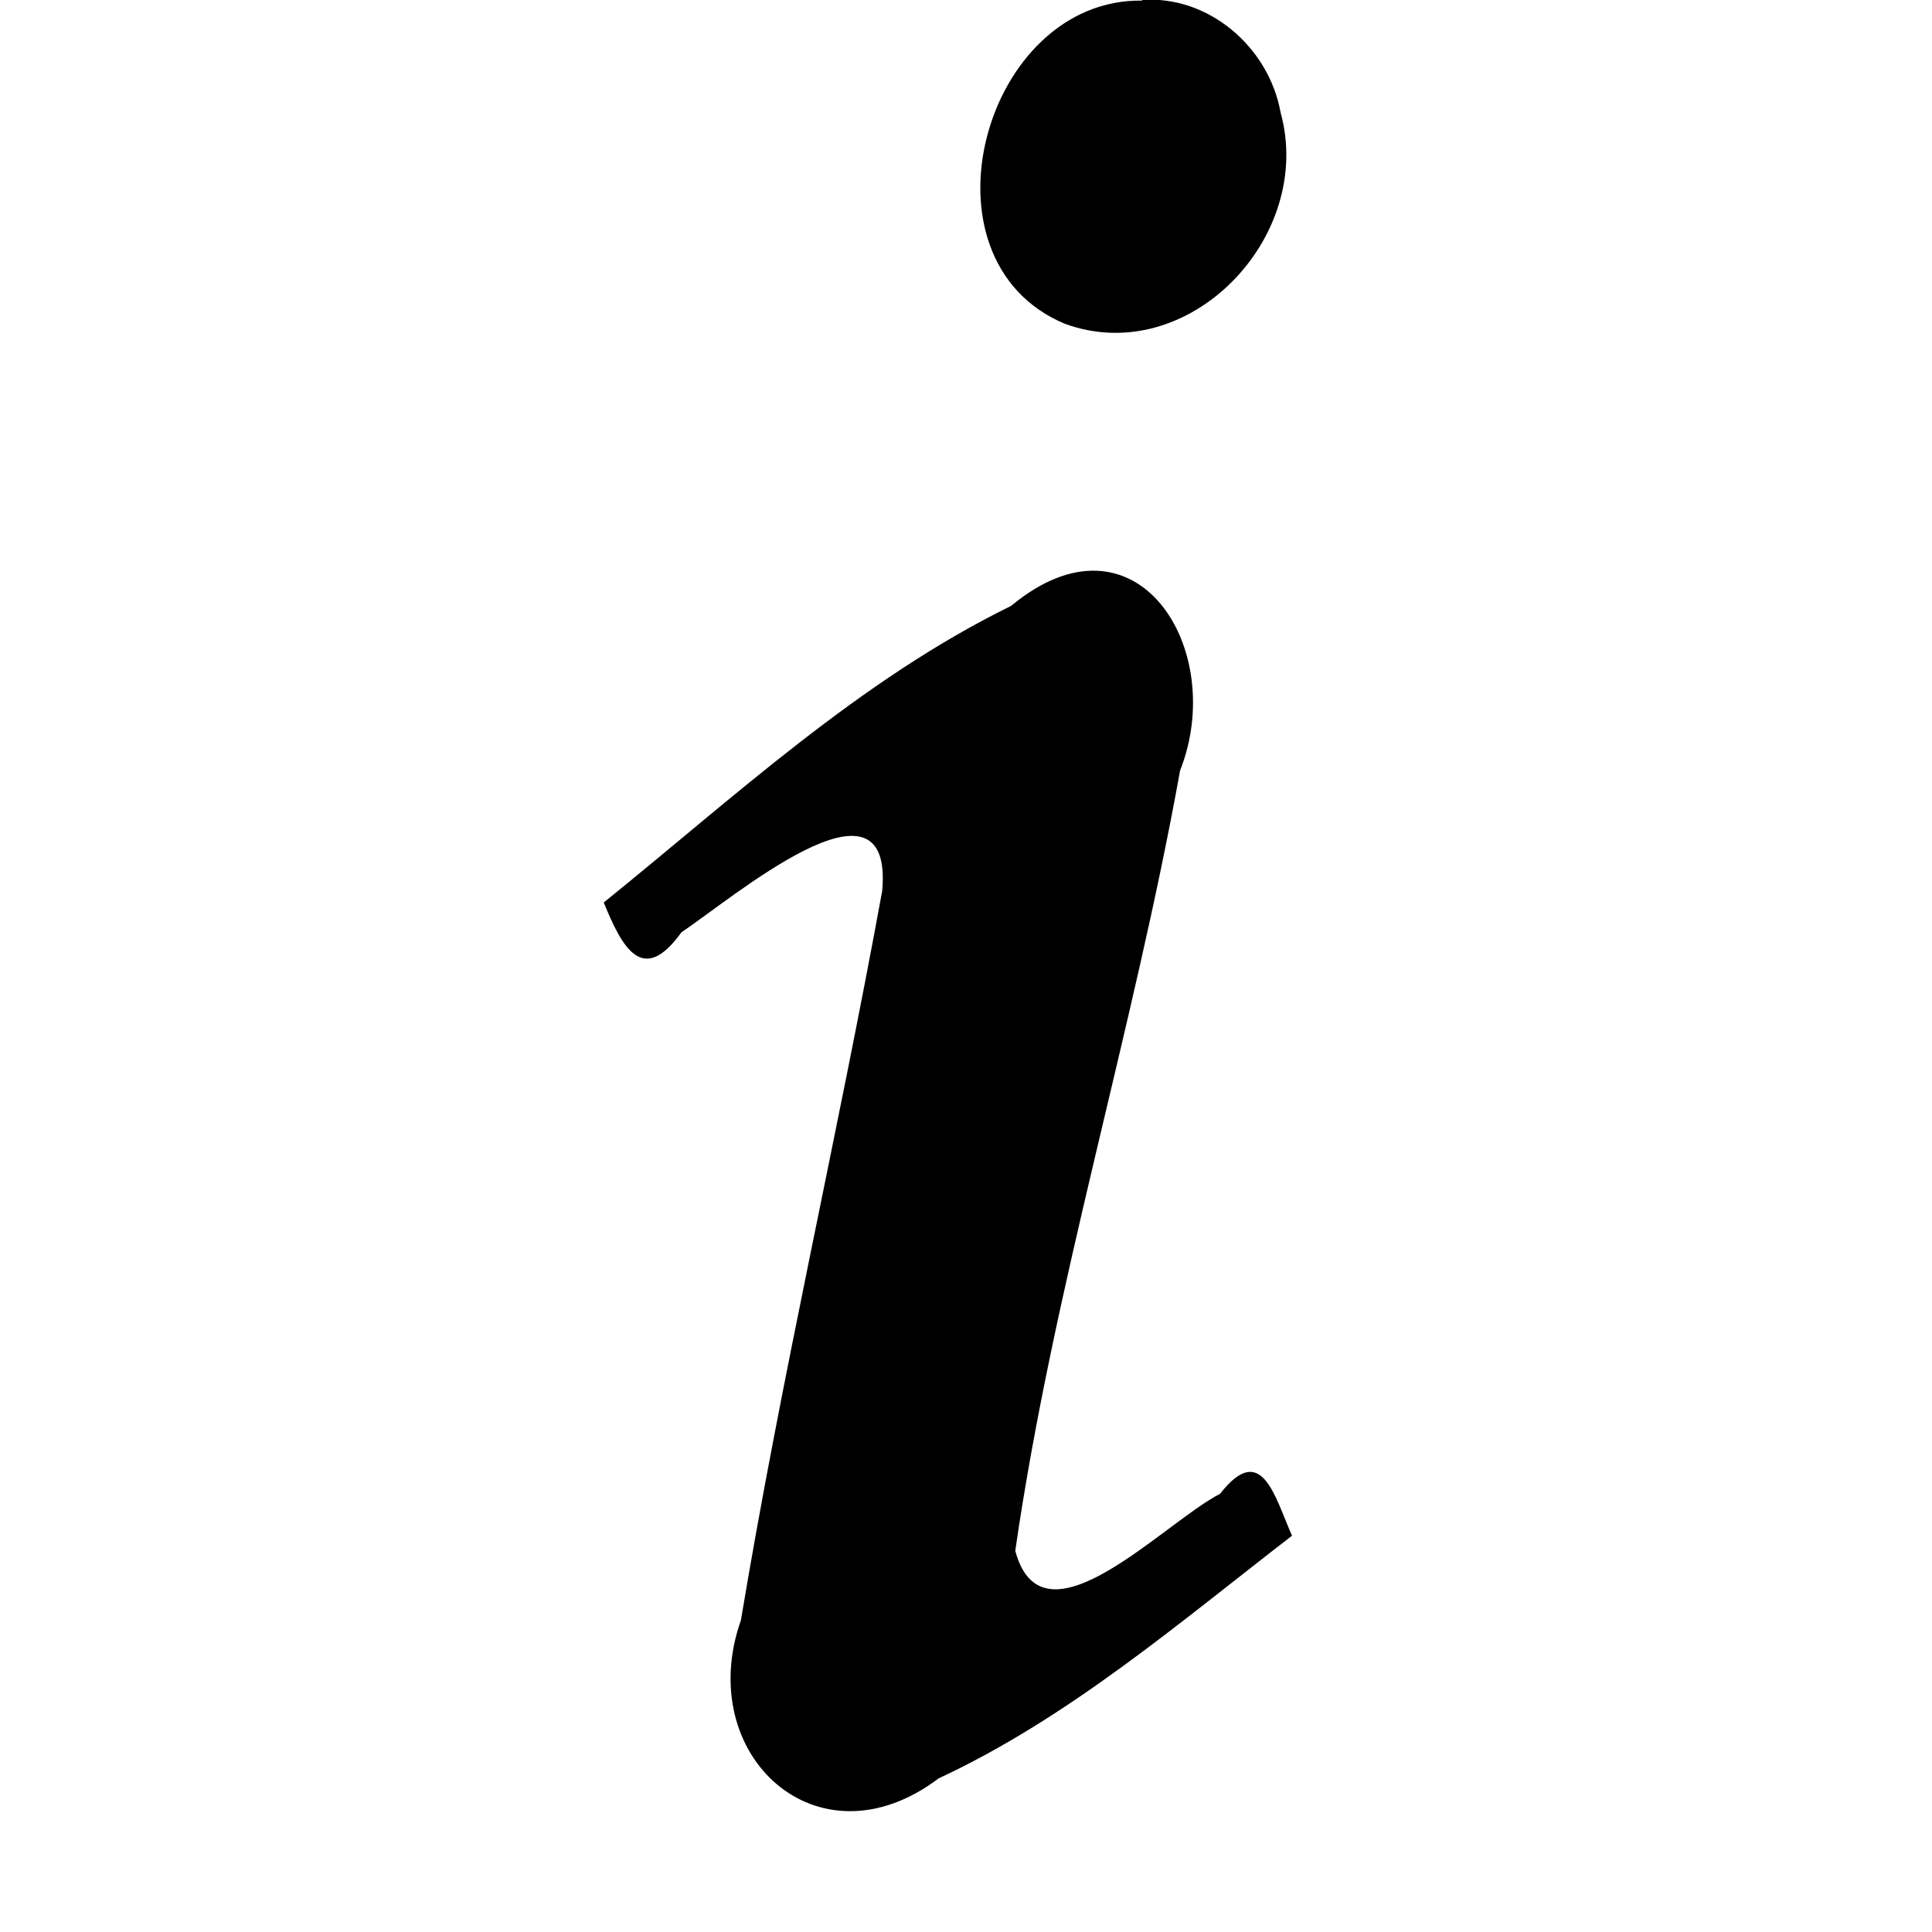
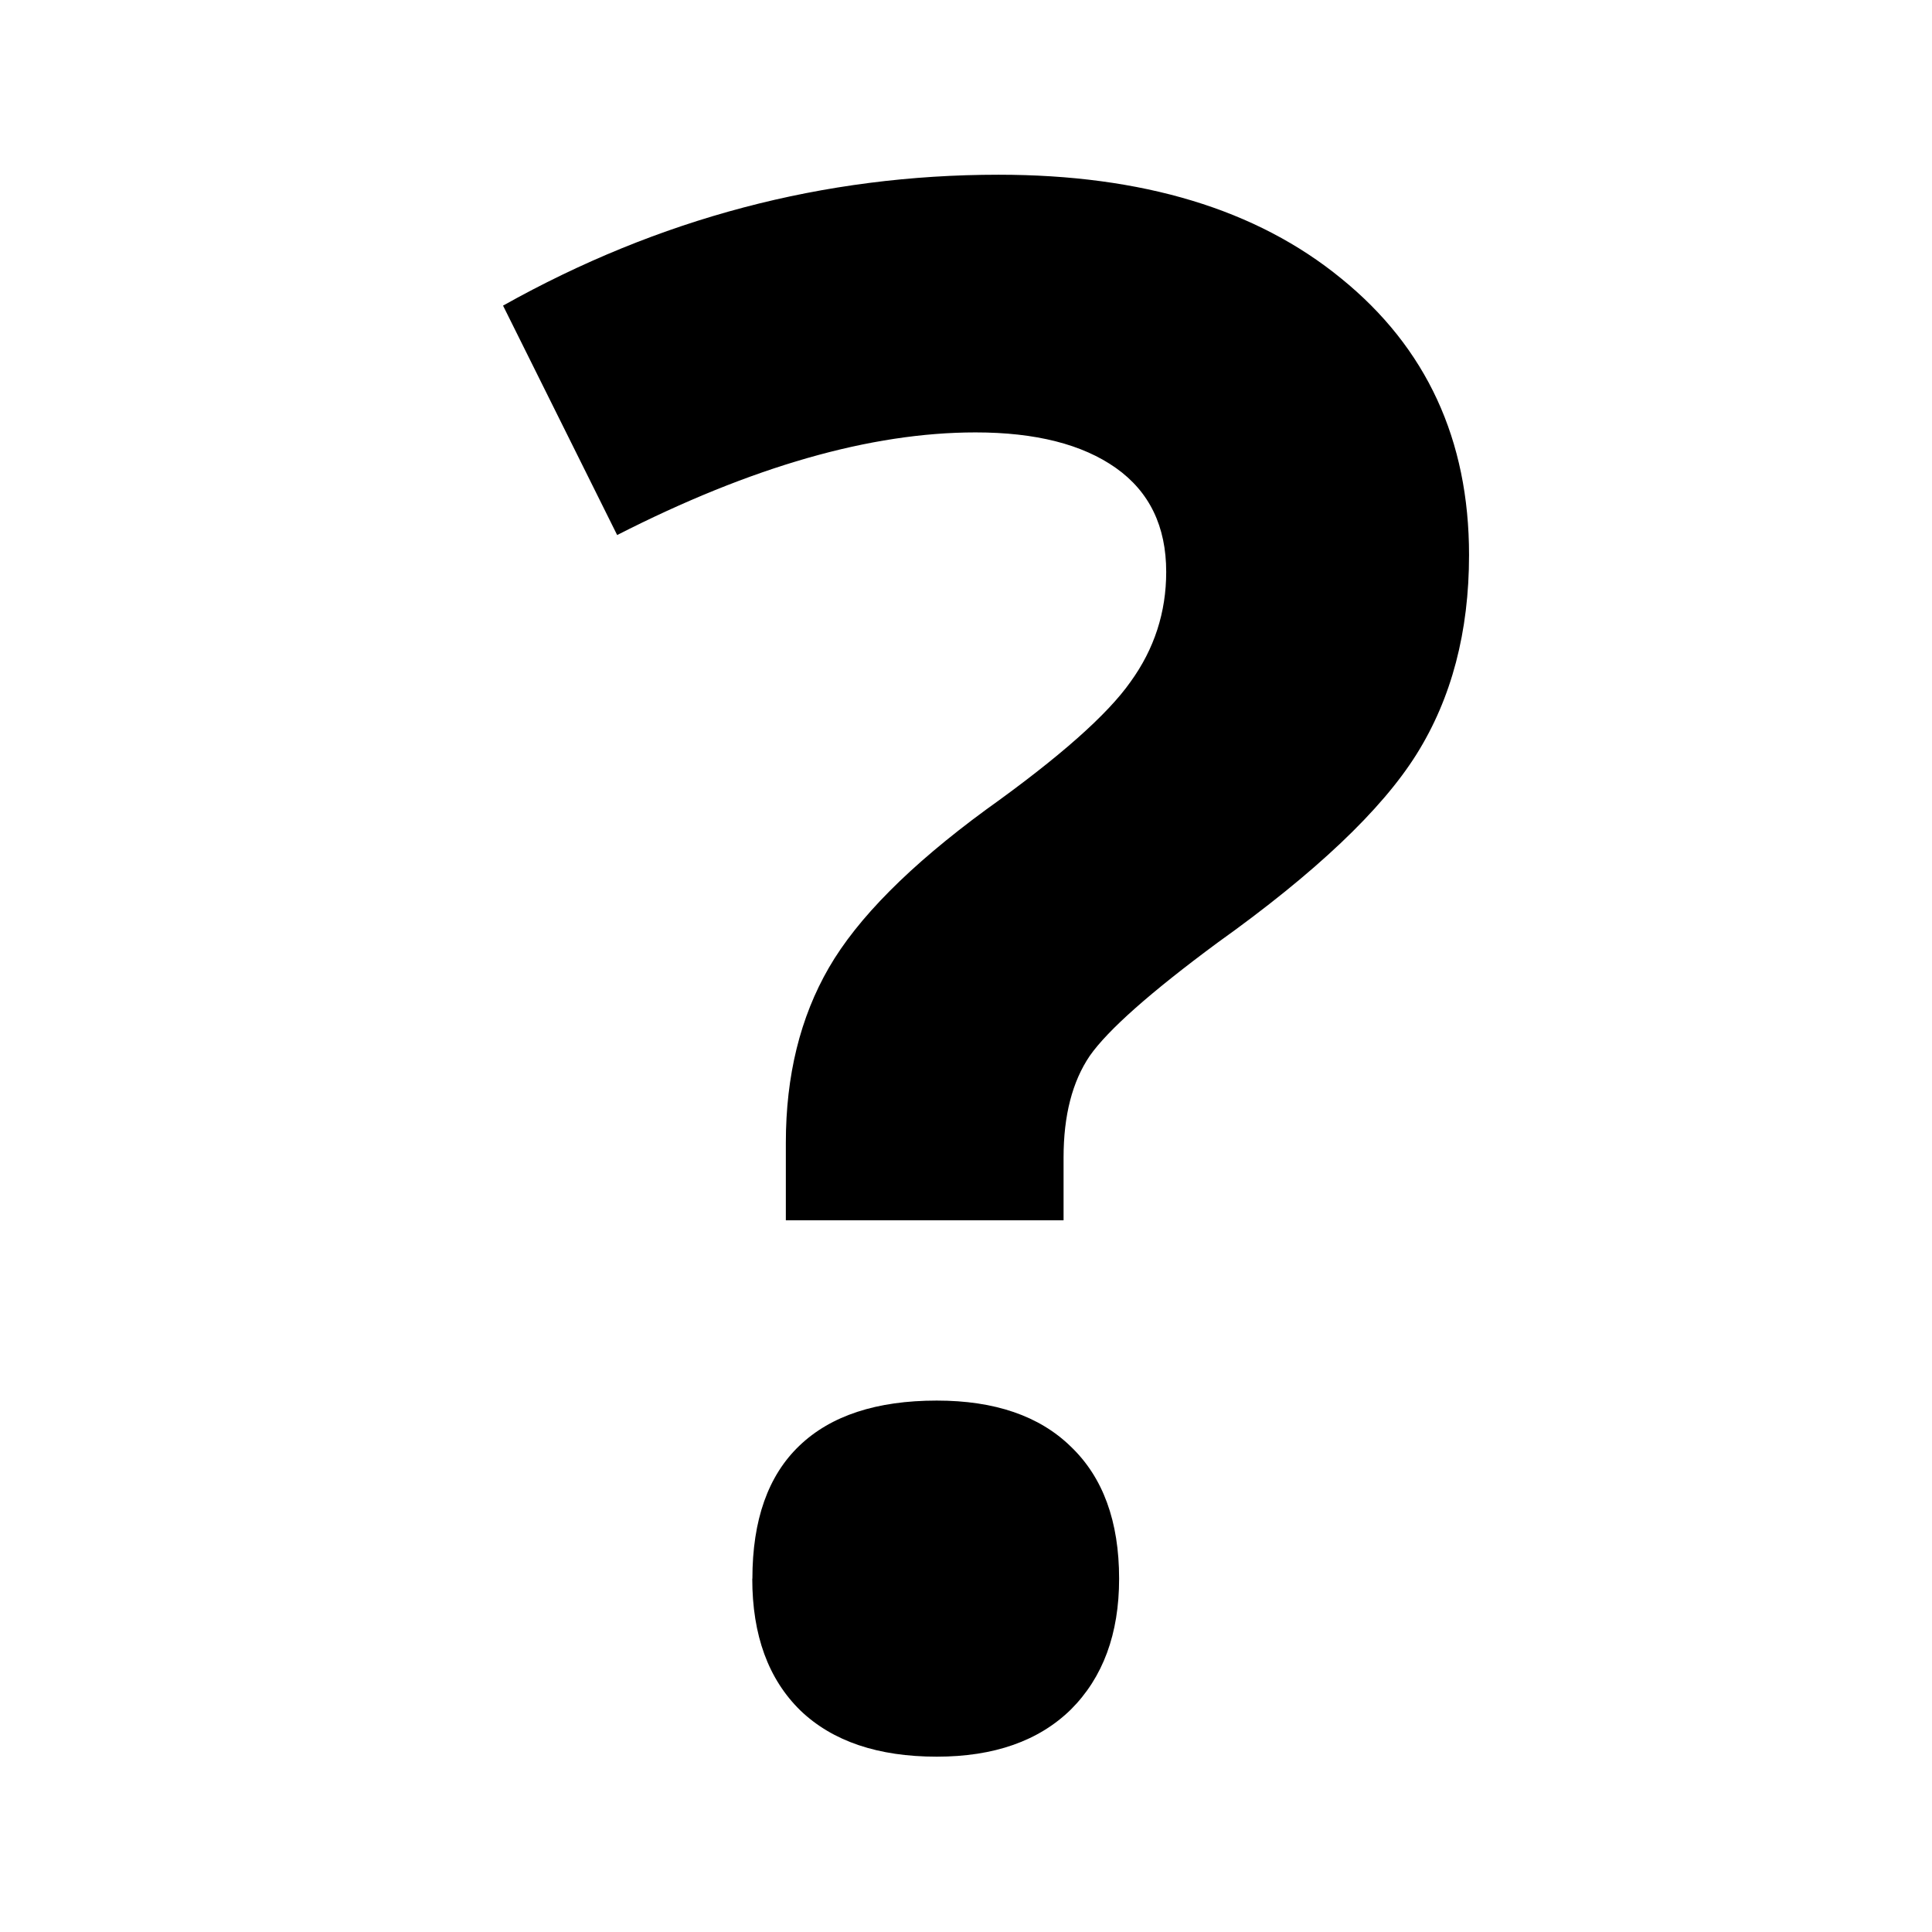
- <svg xmlns="http://www.w3.org/2000/svg" version="1.1" viewbox="0 0 16 16" width="16" height="16">
-   <path d="M5 7.474c.155.382.325.69.644.246.407-.268 1.76-1.427 1.662-.342-.368 2.017-.834 4.017-1.17 6.04-.393 1.114.634 2.067 1.637 1.31 1.078-.502 1.99-1.287 2.927-2.01-.144-.323-.25-.79-.596-.347-.468.24-1.47 1.318-1.696.472.315-2.18.975-4.295 1.365-6.462.397-1.005-.364-2.223-1.4-1.363C7.117 5.634 6.083 6.6 5 7.474zM9.46.005C8.15-.017 7.553 2.147 8.815 2.68c1.023.378 2.077-.714 1.79-1.75-.098-.542-.598-.97-1.147-.93z" />
+ <svg xmlns="http://www.w3.org/2000/svg" height="16" width="16">
+   <path d="M6.508 10.106v-.642q0-.833.356-1.449.356-.616 1.302-1.31.91-.65 1.197-1.059.295-.408.295-.91 0-.565-.416-.86-.417-.295-1.163-.295-1.302 0-2.968.85l-.945-1.9Q6.1 1.447 8.27 1.447q1.787 0 2.837.859 1.059.859 1.059 2.29 0 .955-.434 1.649-.434.694-1.649 1.562-.833.616-1.058.937-.217.32-.217.842v.52zm-.277 2.968q0-.73.39-1.102.39-.373 1.137-.373.72 0 1.11.381.4.382.4 1.094 0 .685-.4 1.084-.399.39-1.11.39-.729 0-1.128-.381-.4-.39-.4-1.093z" />
</svg>
